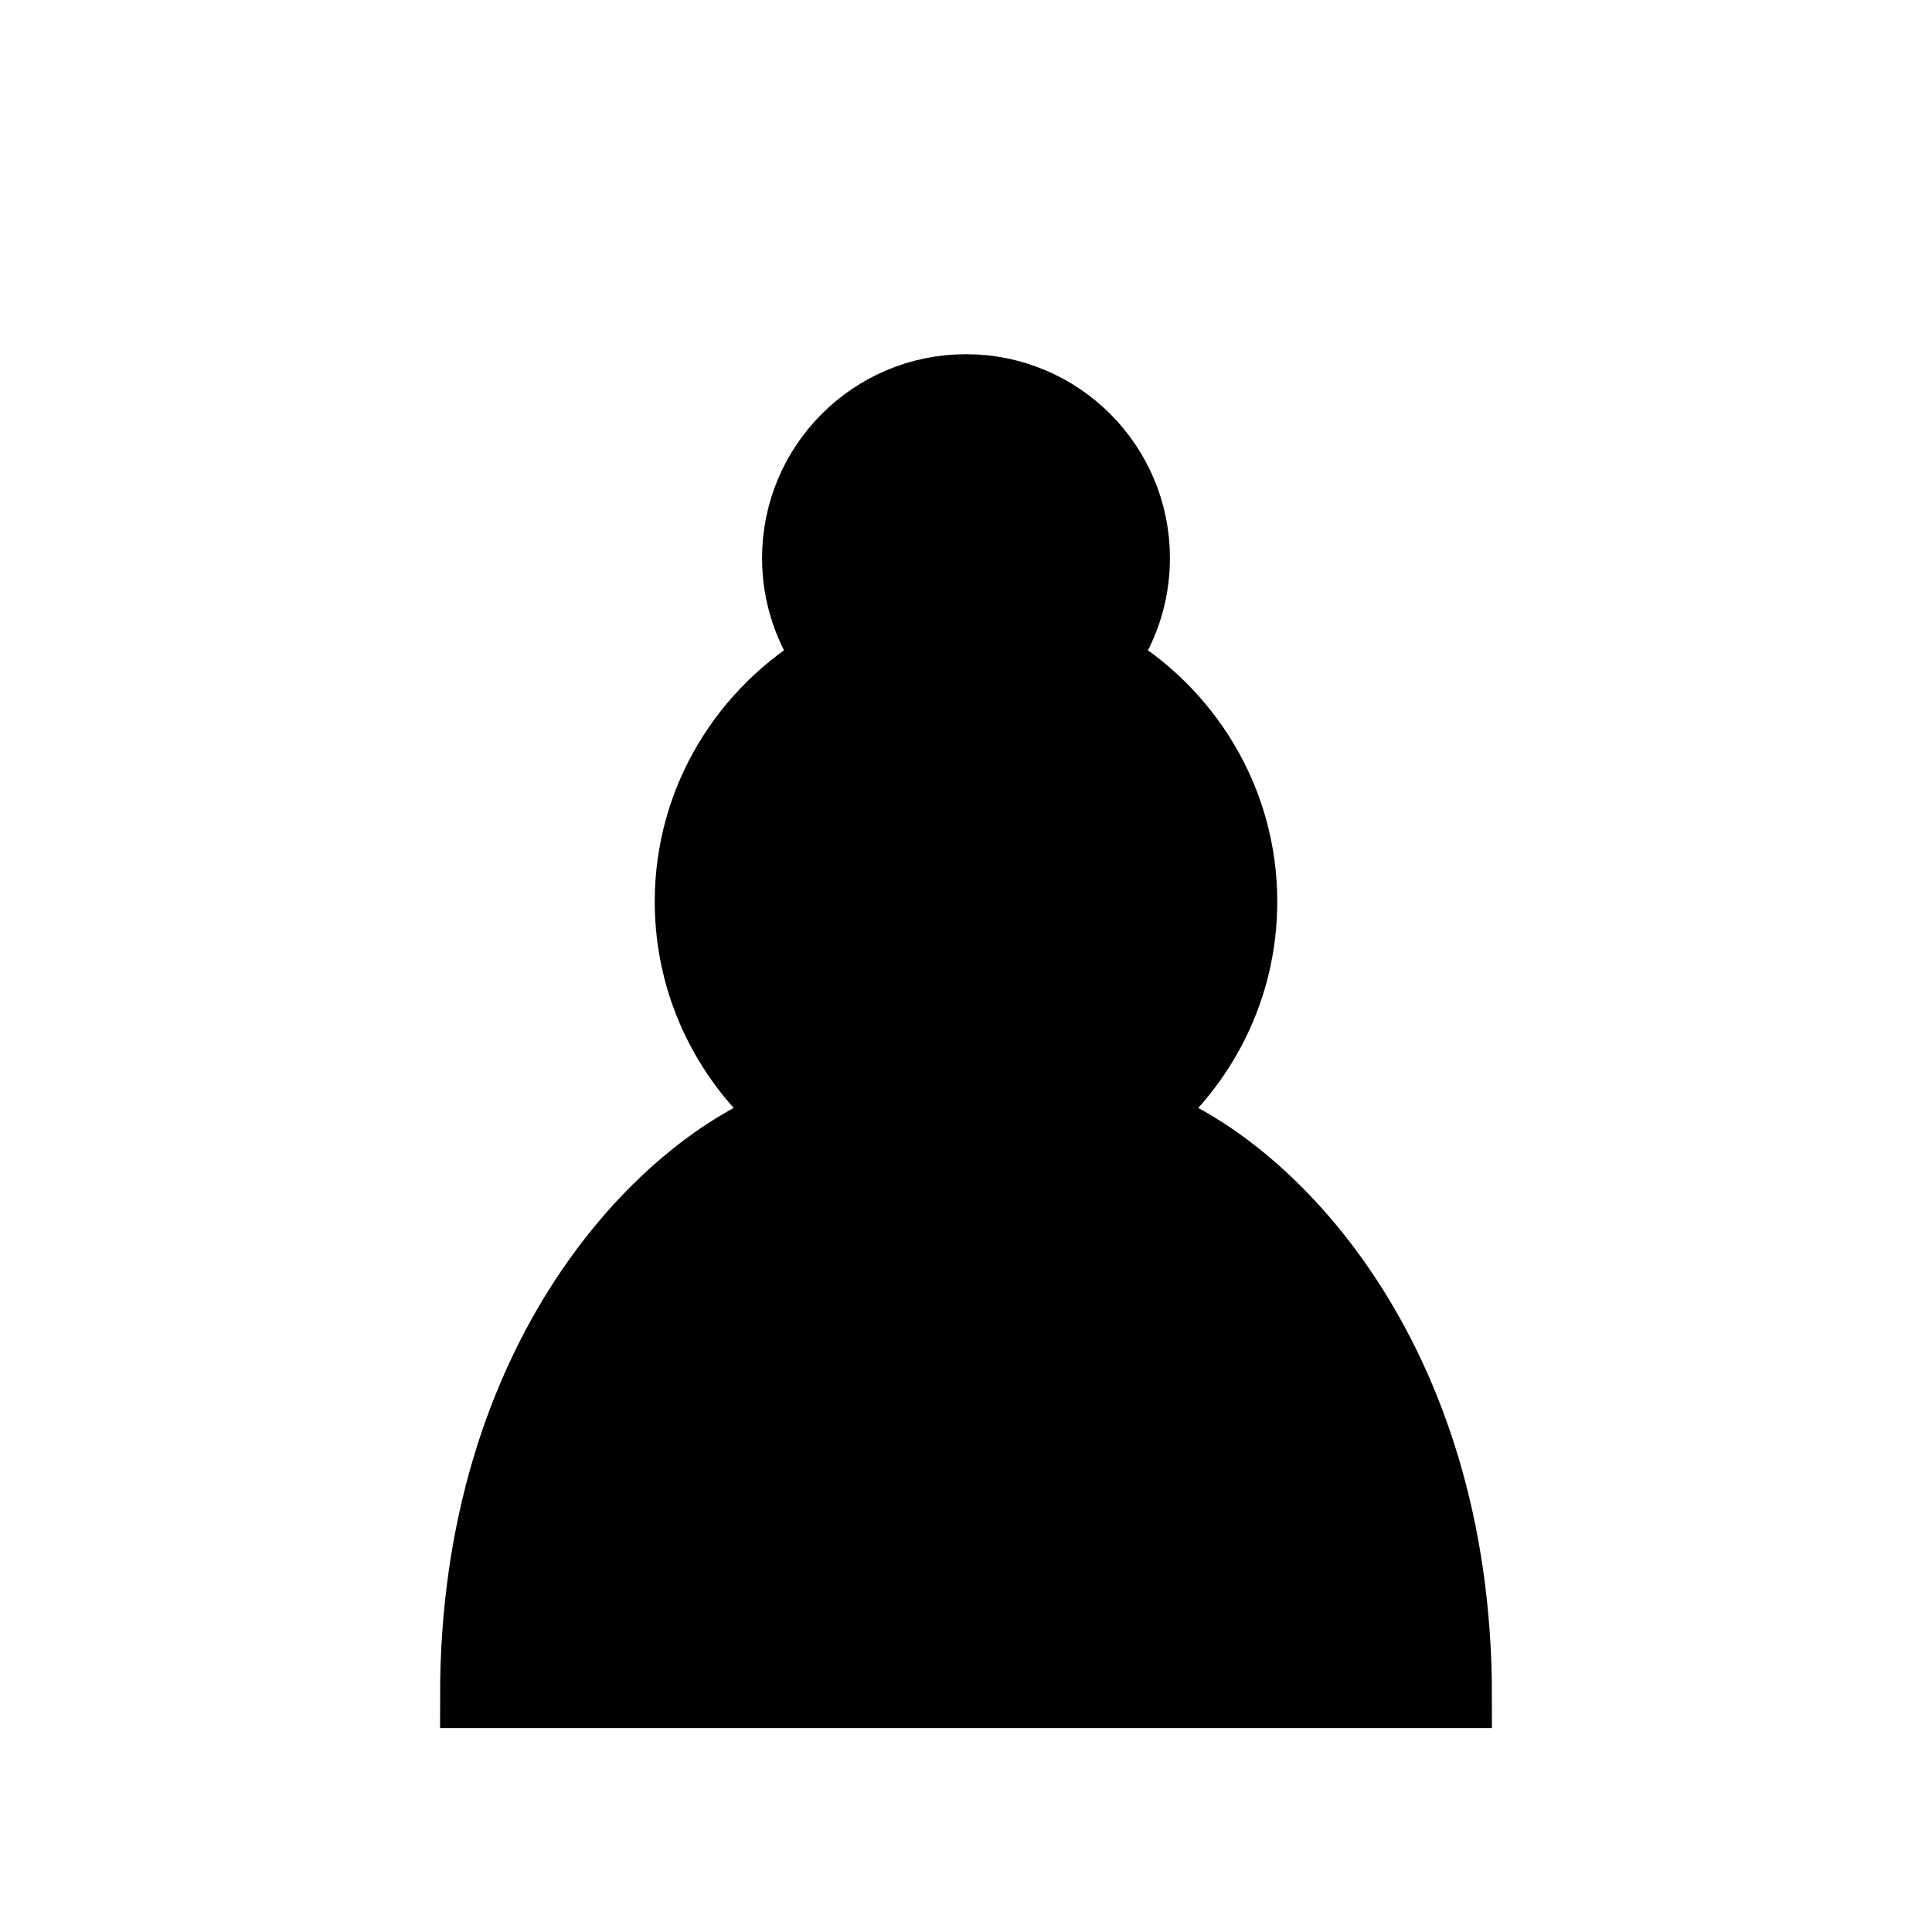
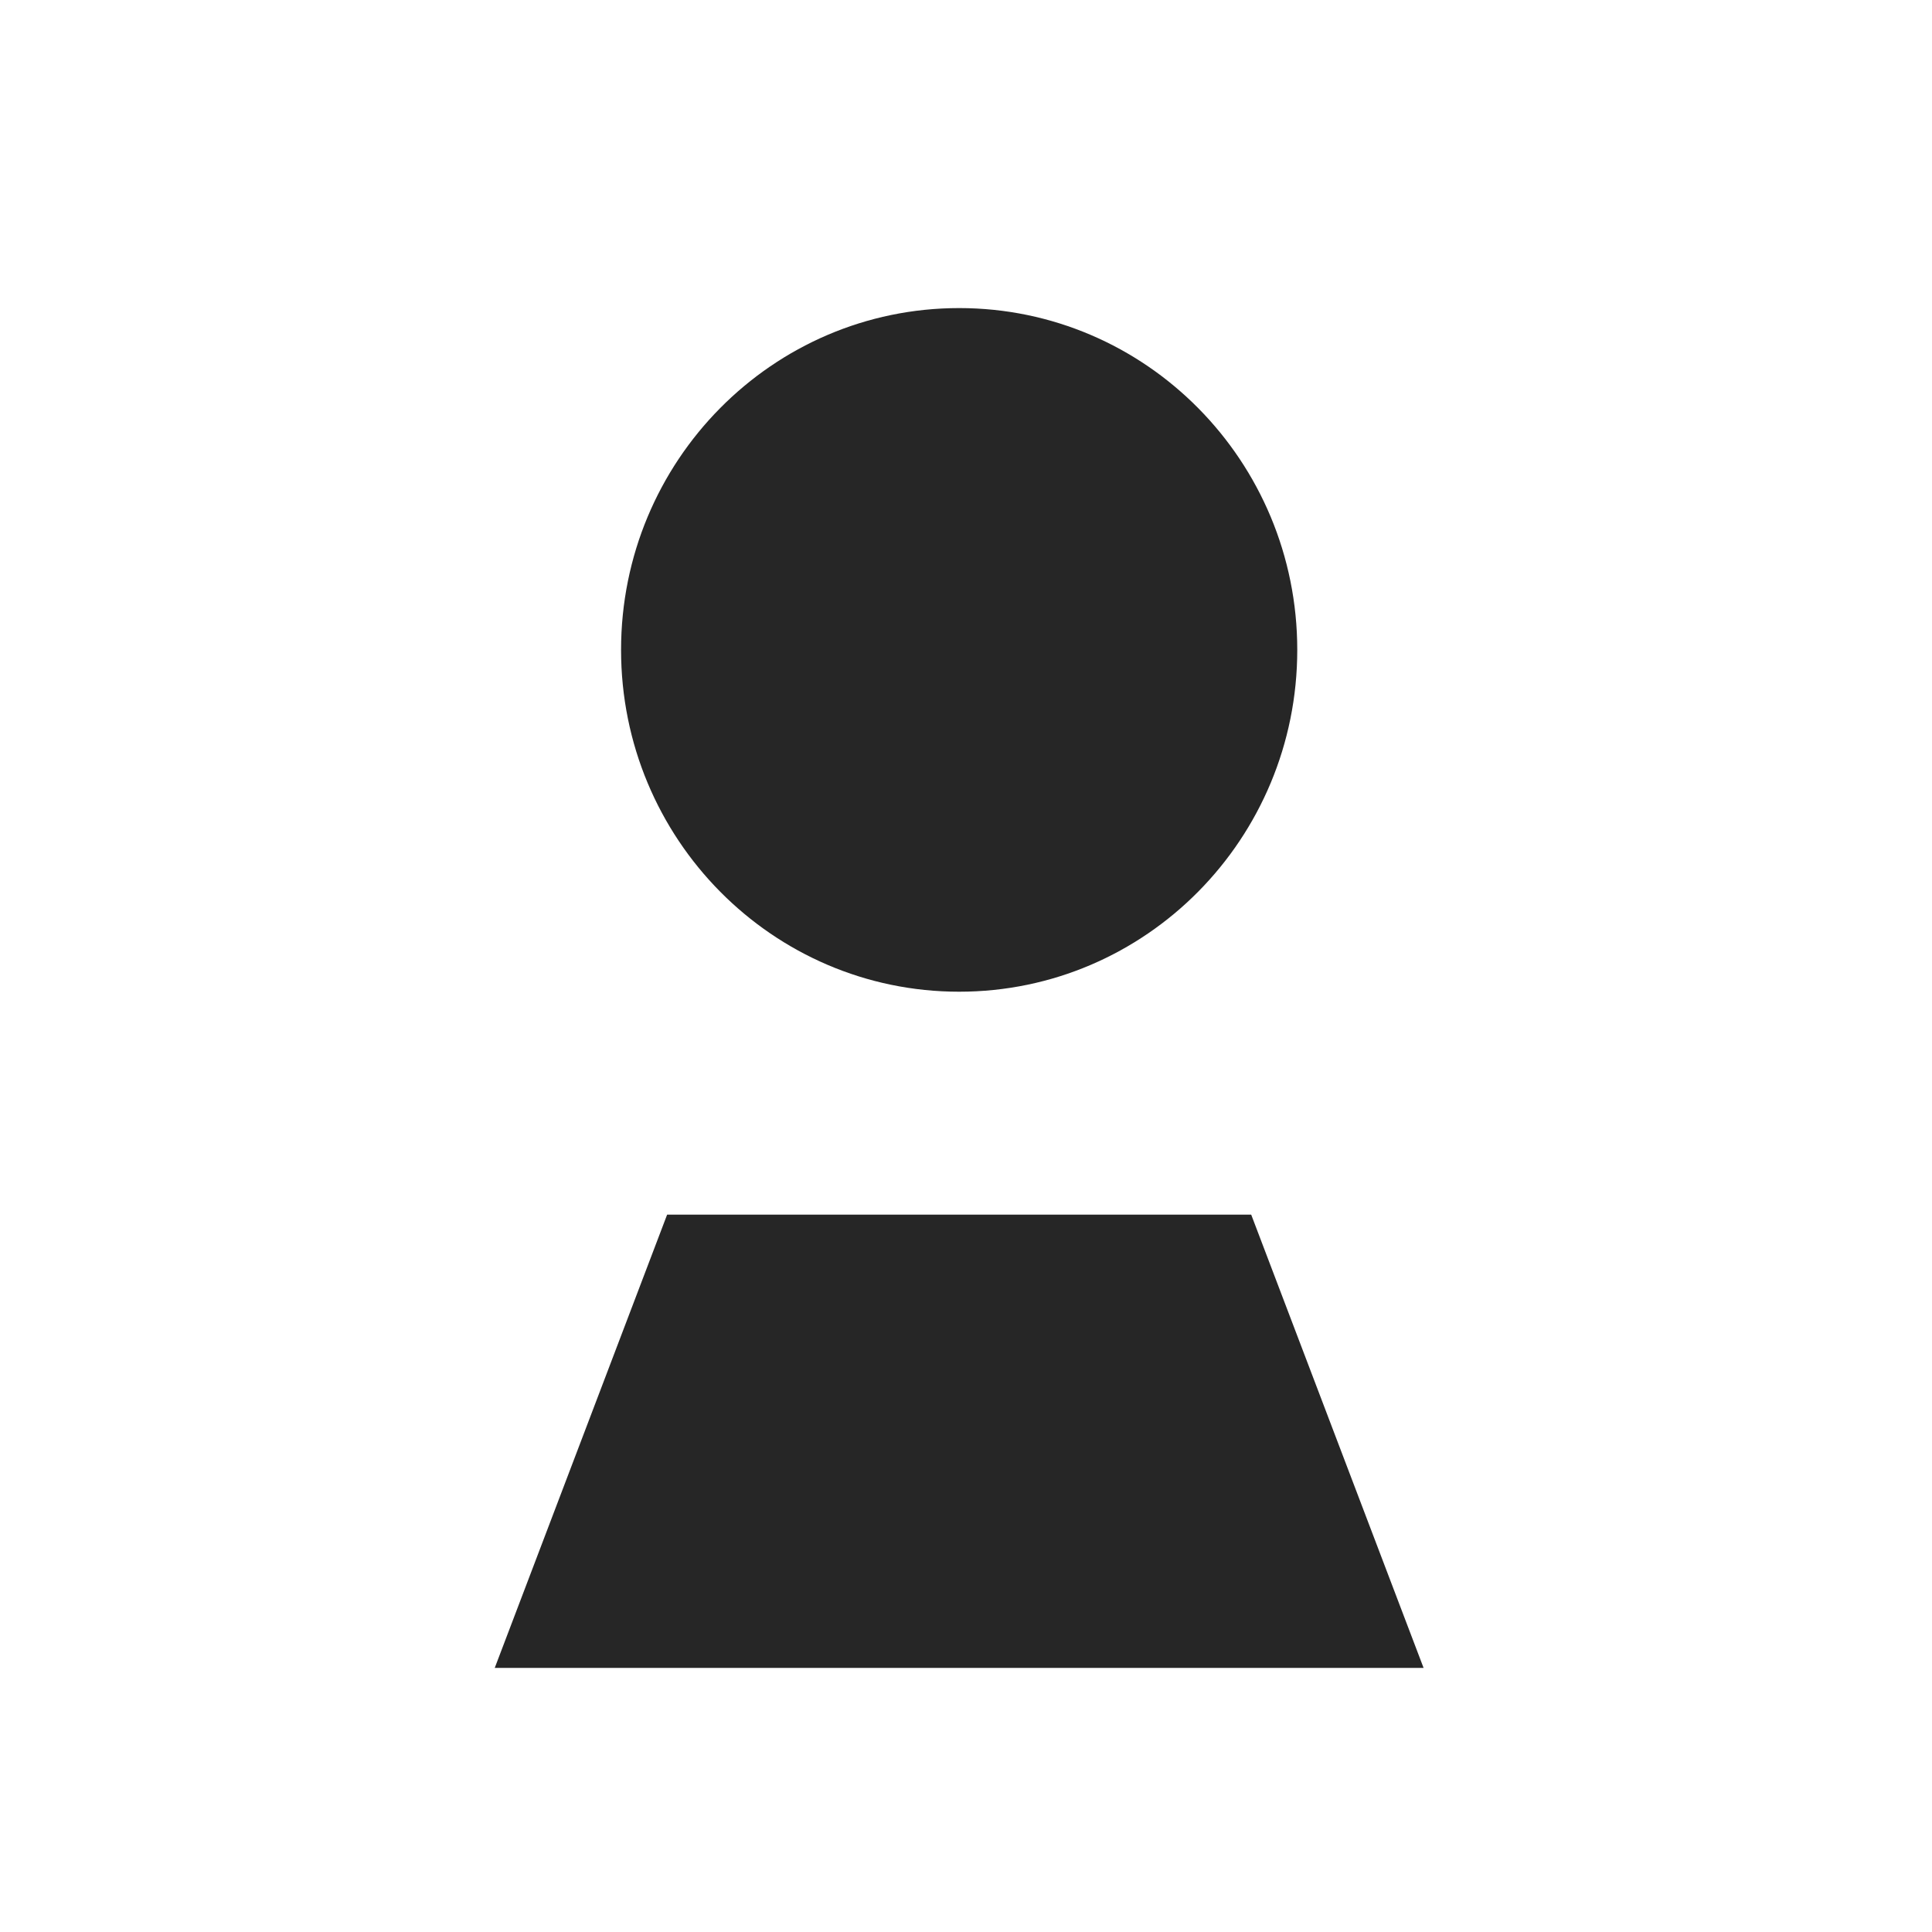
- <svg xmlns="http://www.w3.org/2000/svg" version="1.1" width="45" height="45">
-   <path d="m 22.5,9 c -2.21,0 -4,1.79 -4,4 0,0.89 0.29,1.71 0.78,2.38 C 17.33,16.5 16,18.59 16,21 c 0,2.03 0.94,3.84 2.41,5.03 C 15.41,27.09 11,31.58 11,39.5 H 34 C 34,31.58 29.59,27.09 26.59,26.03 28.06,24.84 29,23.03 29,21 29,18.59 27.67,16.5 25.72,15.38 26.21,14.71 26.5,13.89 26.5,13 c 0,-2.21 -1.79,-4 -4,-4 z" style="opacity:1; fill:#000000; fill-opacity:1; fill-rule:nonzero; stroke:#000000; stroke-width:1.5; stroke-linecap:round; stroke-linejoin:miter; stroke-miterlimit:4; stroke-dasharray:none; stroke-opacity:1;" />
+ <svg xmlns="http://www.w3.org/2000/svg" width="260" height="260" xml:space="preserve" overflow="hidden" version="1.1" id="svg13">
+   <defs id="defs5">
+     <clipPath id="clip0">
+       <rect x="1161" y="458" width="259" height="260" id="rect2" />
+     </clipPath>
+   </defs>
+   <g clip-path="url(#clip0)" transform="translate(-1161,-458)" id="g11">
+     <path d="m 1244.58,545.46 c 0,-25.408 20.37,-46 45.5,-46 25.14,0 45.5,20.592 45.5,46 0,25.408 -20.36,46 -45.5,46 -25.13,0 -45.5,-20.592 -45.5,-46 z" fill="#262626" fill-rule="evenodd" id="path7" />
+     <path d="m 1227.58,682.459 23.2,-61.001 h 78.6 l 23.2,61.001 z" fill="#262626" fill-rule="evenodd" id="path9" />
+   </g>
</svg>
